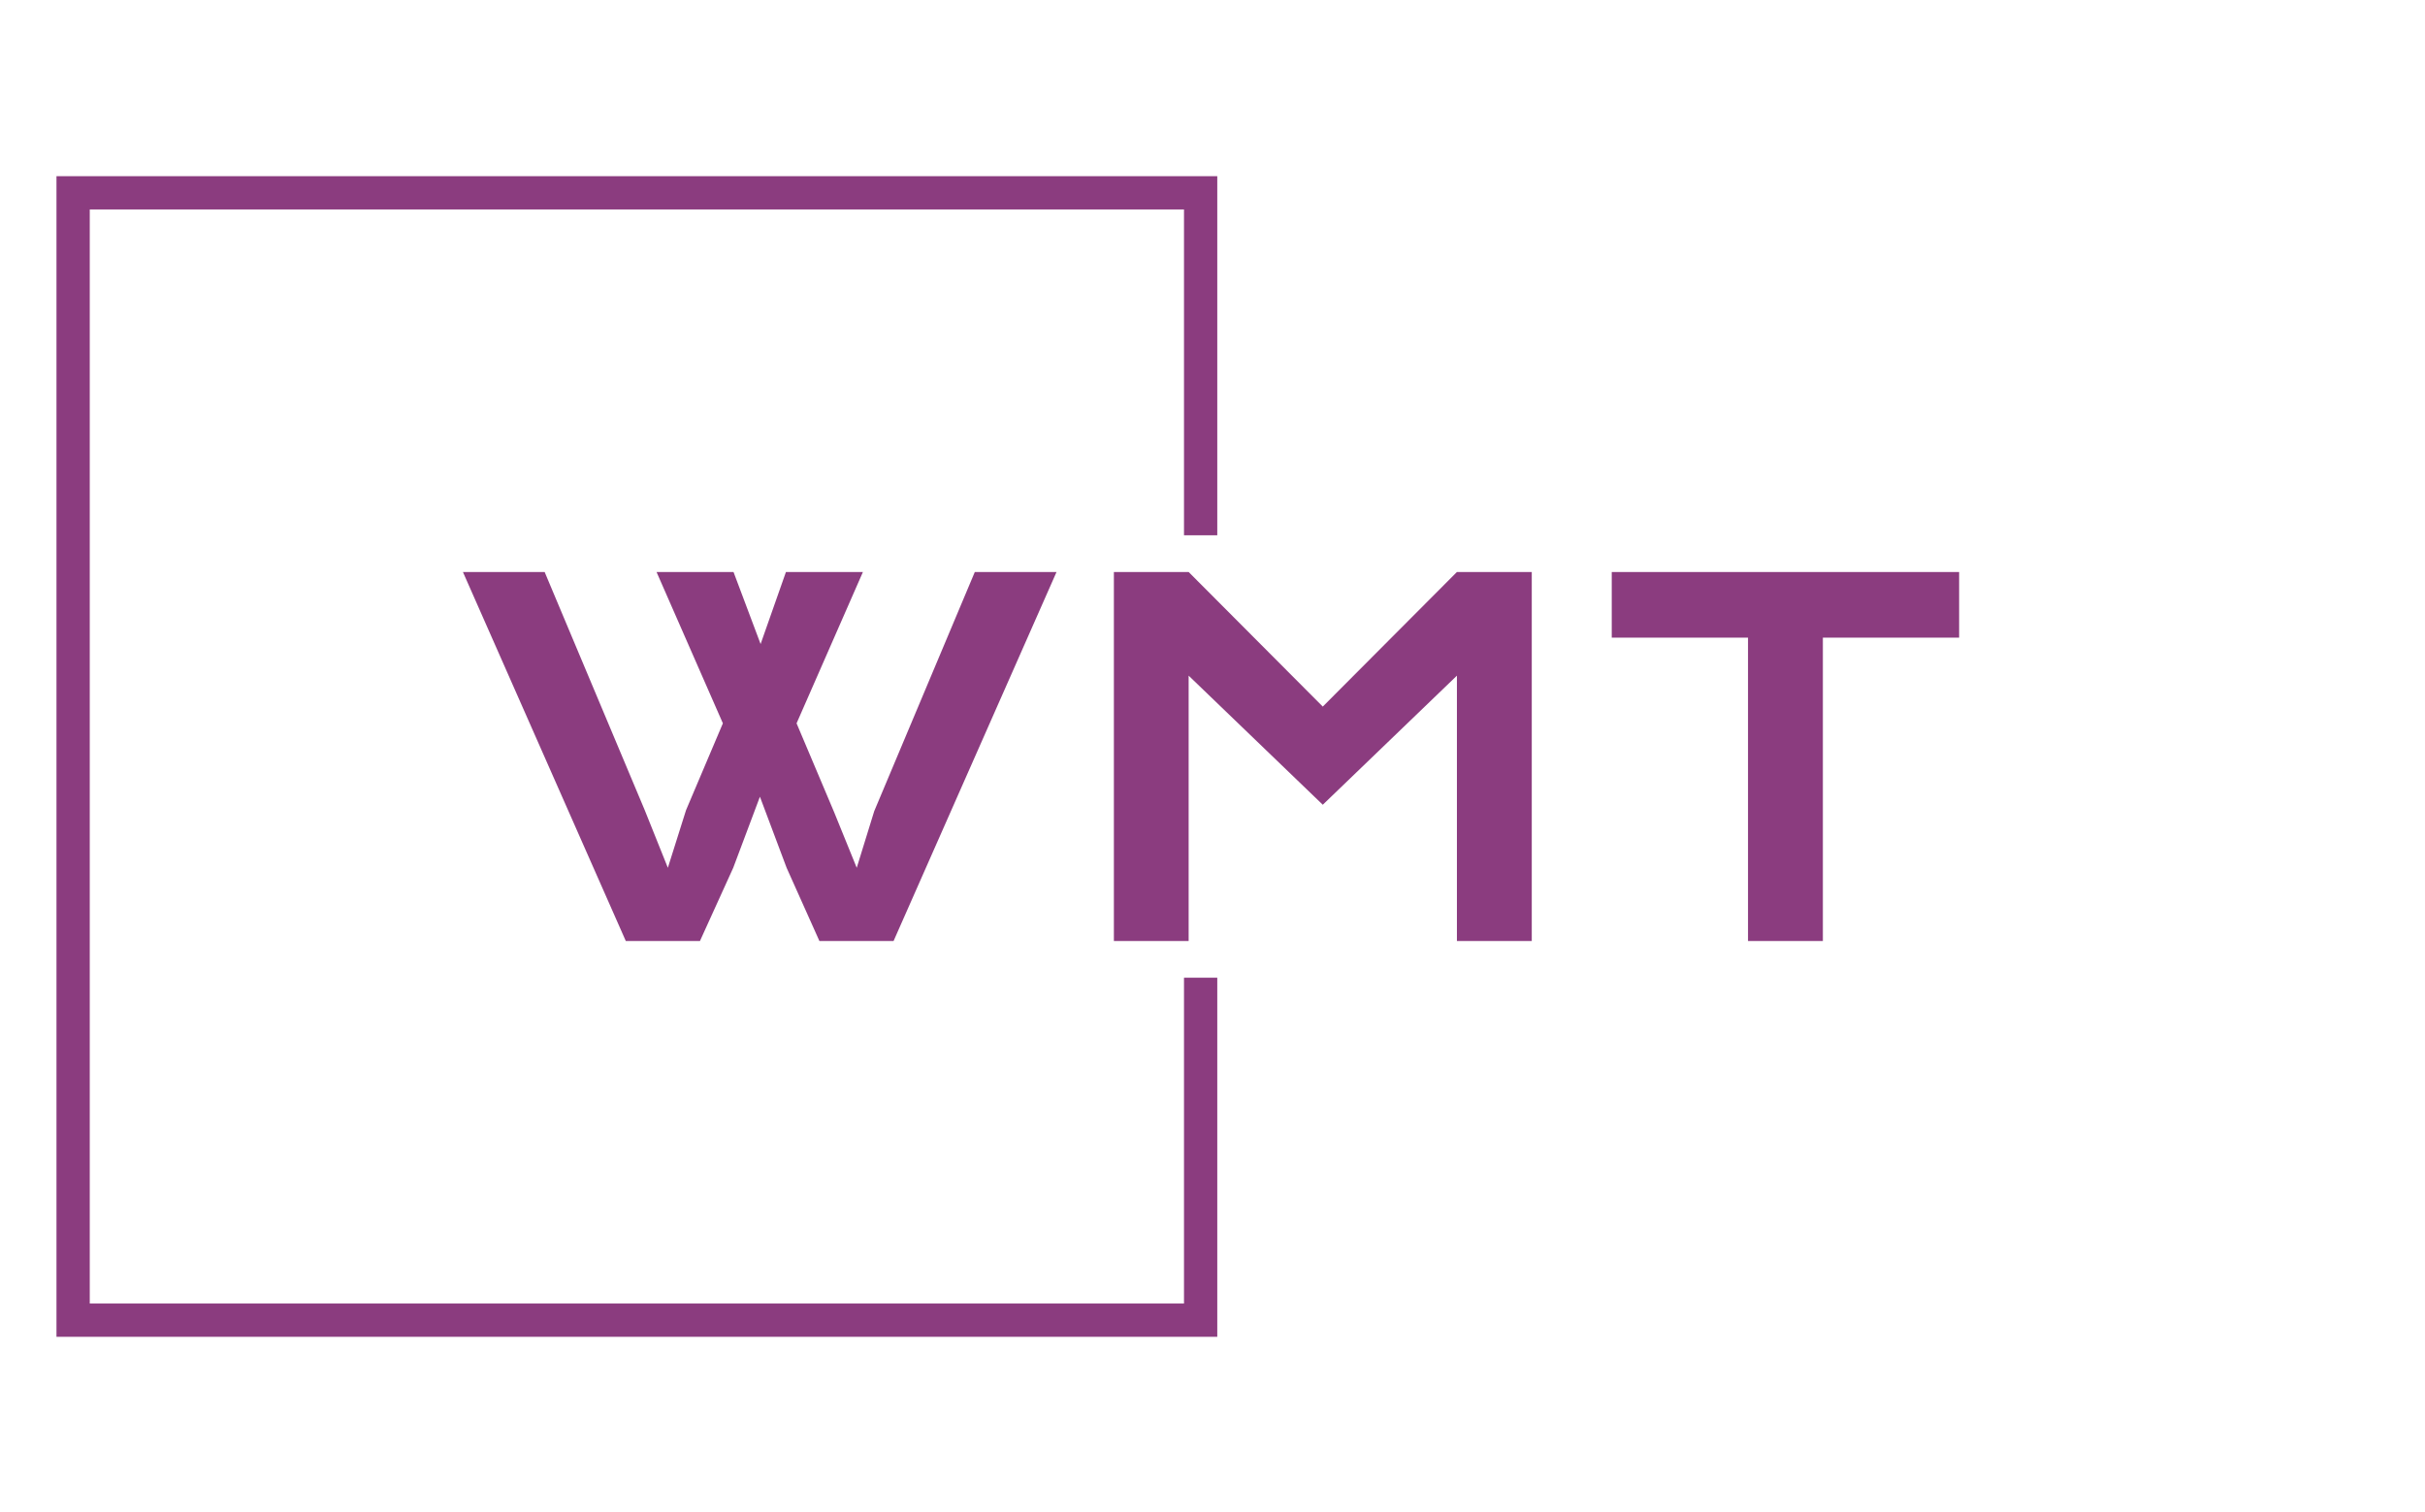
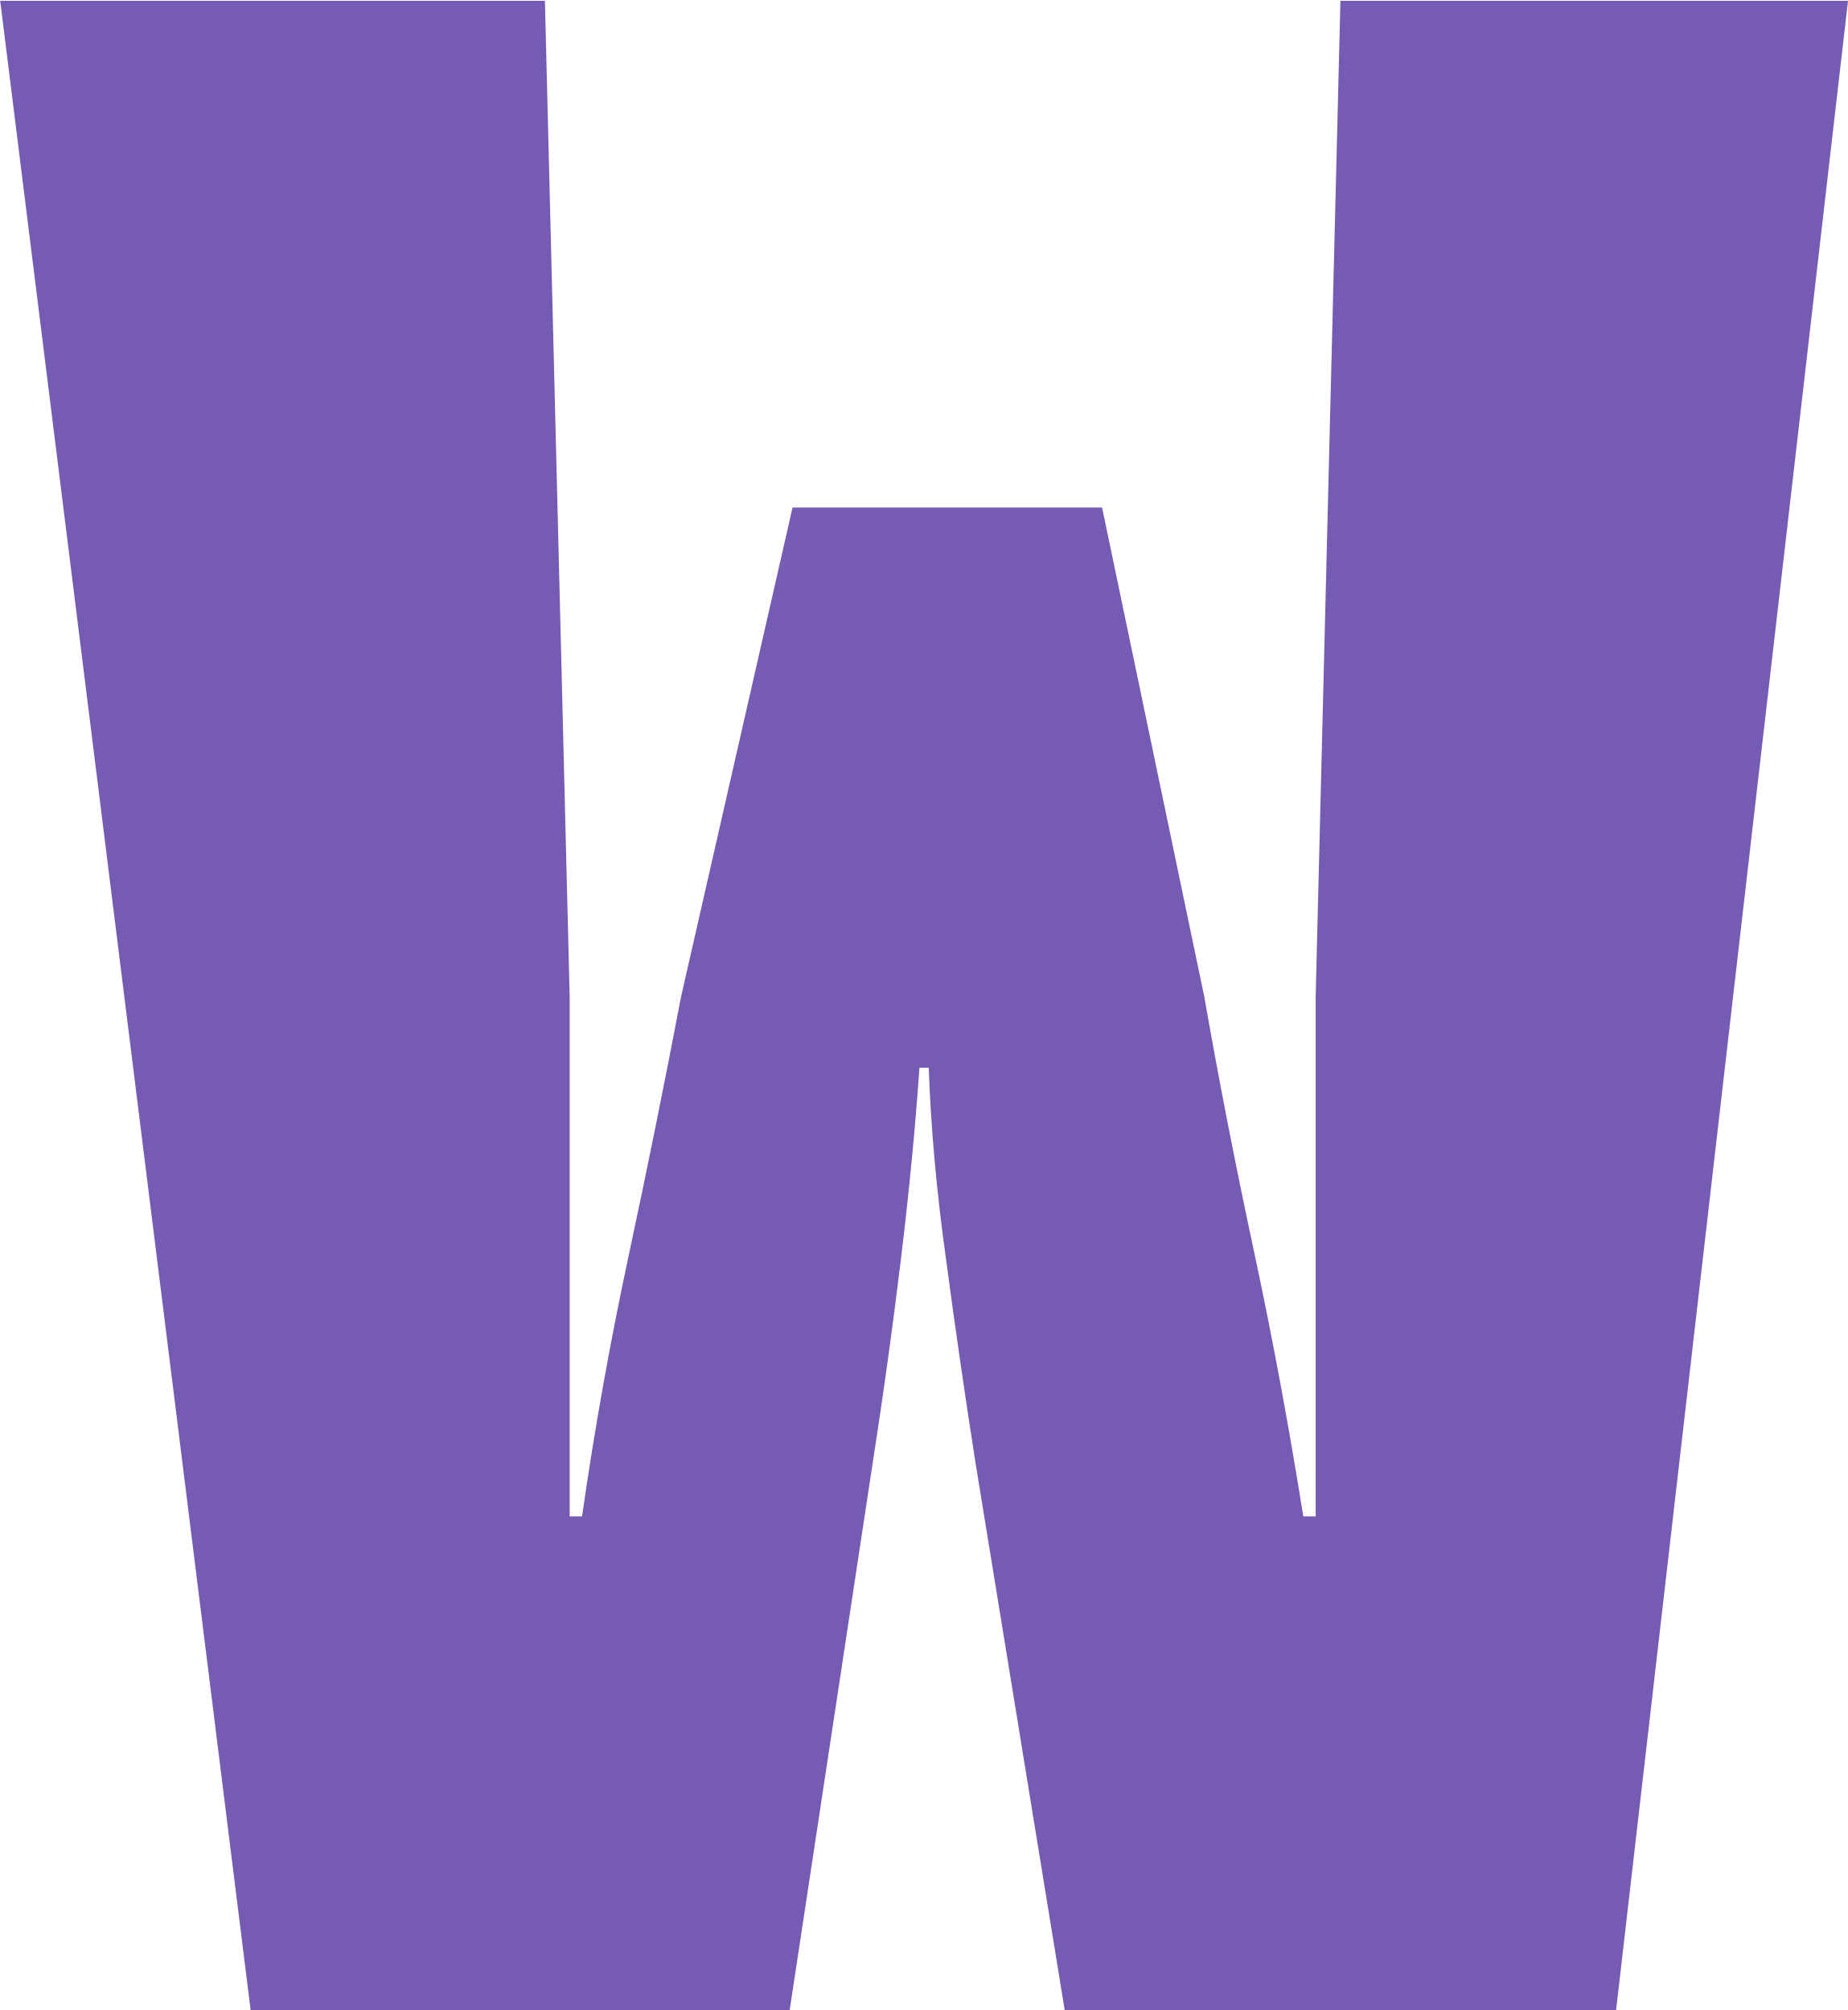
- <svg xmlns="http://www.w3.org/2000/svg" version="1.1" width="2000" height="1247" viewBox="0 0 2000 1247">
-   <g transform="matrix(1,0,0,1,-1.212121,0.5048583)">
-     <svg viewBox="0 0 396 247" data-background-color="#ffffff" preserveAspectRatio="xMidYMid meet" height="1247" width="2000">
-       <g id="tight-bounds" transform="matrix(1,0,0,1,0.24,-0.1)">
-         <svg viewBox="0 0 395.52 247.2" height="247.2" width="395.52">
+ <svg xmlns="http://www.w3.org/2000/svg" version="1.1" width="2000" height="2176" viewBox="0 0 2000 2176">
+   <g transform="matrix(1,0,0,1,0.1924772,0.8809717)">
+     <svg viewBox="0 0 227 247" data-background-color="#ffffff" preserveAspectRatio="xMidYMid meet" height="2176" width="2000">
+       <g id="tight-bounds" transform="matrix(1,0,0,1,-0.02184615,-0.1)">
+         <svg viewBox="0 0 227.044 247.2" height="247.2" width="227.044">
          <g>
-             <svg />
-           </g>
-           <g>
-             <svg viewBox="0 0 395.52 247.2" height="247.2" width="395.52">
-               <g transform="matrix(1,0,0,1,75.54432,93.45591)">
-                 <svg viewBox="0 0 244.431 60.288" height="60.288" width="244.431">
-                   <g>
-                     <svg viewBox="0 0 244.431 60.288" height="60.288" width="244.431">
+             <svg viewBox="0 0 227.044 247.2" height="247.2" width="227.044">
+               <g>
+                 <svg viewBox="0 0 227.044 247.2" height="247.2" width="227.044">
+                   <g id="textblocktransform">
+                     <svg viewBox="0 0 227.044 247.2" height="247.2" width="227.044" id="textblock">
                      <g>
-                         <svg viewBox="0 0 244.431 60.288" height="60.288" width="244.431">
-                           <g>
-                             <svg viewBox="0 0 244.431 60.288" height="60.288" width="244.431">
-                               <g id="textblocktransform">
-                                 <svg viewBox="0 0 244.431 60.288" height="60.288" width="244.431" id="textblock">
-                                   <g>
-                                     <svg viewBox="0 0 244.431 60.288" height="60.288" width="244.431">
-                                       <g transform="matrix(1,0,0,1,0,0)">
-                                         <svg width="244.431" viewBox="0.49 -38.16 154.71 38.16" height="60.288" data-palette-color="#8b3c7f">
-                                           <path d="M17.33 0L0.49-38.16 8.94-38.16 19.29-13.53 21.68-7.57 23.56-13.53 27.37-22.51 20.51-38.16 28.47-38.16 31.27-30.71 33.89-38.16 41.85-38.16 34.99-22.51 38.87-13.33 41.21-7.57 43.02-13.43 53.42-38.16 61.87-38.16 45.02 0 37.35 0 33.96-7.57 31.2-14.92 28.44-7.57 25 0 17.33 0ZM67.8 0L67.8-38.16 75.53-38.16 89.4-24.24 103.27-38.16 111.01-38.16 111.01 0 103.27 0 103.27-27.44 89.4-14.09 75.53-27.44 75.53 0 67.8 0ZM133.37 0L133.37-31.37 119.28-31.37 119.28-38.16 155.2-38.16 155.2-31.37 141.11-31.37 141.11 0 133.37 0Z" opacity="1" transform="matrix(1,0,0,1,0,0)" fill="#8b3c7f" class="wordmark-text-0" data-fill-palette-color="primary" id="text-0" />
-                                         </svg>
-                                       </g>
-                                     </svg>
-                                   </g>
-                                 </svg>
-                               </g>
+                         <svg viewBox="0 0 227.044 247.2" height="247.2" width="227.044">
+                           <g transform="matrix(1,0,0,1,0,0)">
+                             <svg width="227.044" viewBox="0.1 -32.5 29.85 32.5" height="247.2" data-palette-color="#755bb4">
+                               <path d="M12.85 0L4.15 0 0.1-32.5 8.9-32.5 9.3-16.4 9.3-8 9.5-8Q9.8-10.1 10.25-12.2 10.7-14.3 11.1-16.4L11.1-16.4 12.9-24.3 17.9-24.3 19.55-16.4Q19.9-14.4 20.35-12.3 20.8-10.2 21.15-8L21.15-8 21.35-8 21.35-16.4 21.75-32.5 29.95-32.5 26.2 0 17.3 0 15.85-8.9Q15.6-10.5 15.38-12.15 15.15-13.8 15.1-15.25L15.1-15.25 14.95-15.25Q14.85-13.8 14.65-12.15 14.45-10.5 14.2-8.9L14.2-8.9 12.85 0Z" opacity="1" transform="matrix(1,0,0,1,0,0)" fill="#755bb4" class="wordmark-text-0" data-fill-palette-color="primary" id="text-0" />
                            </svg>
                          </g>
                        </svg>
                      </g>
                    </svg>
                  </g>
                </svg>
              </g>
-               <path d="M198.78 87.456L198.78 28.785 9.151 28.785 9.151 218.415 198.78 218.415 198.78 159.744 193.344 159.744 193.344 212.978 14.588 212.978 14.588 34.222 193.344 34.222 193.344 87.456Z" fill="#8b3c7f" stroke="transparent" data-fill-palette-color="primary" />
            </svg>
          </g>
          <defs />
        </svg>
-         <rect width="395.52" height="247.2" fill="none" stroke="none" visibility="hidden" />
+         <rect width="227.044" height="247.2" fill="none" stroke="none" visibility="hidden" />
      </g>
    </svg>
  </g>
</svg>
